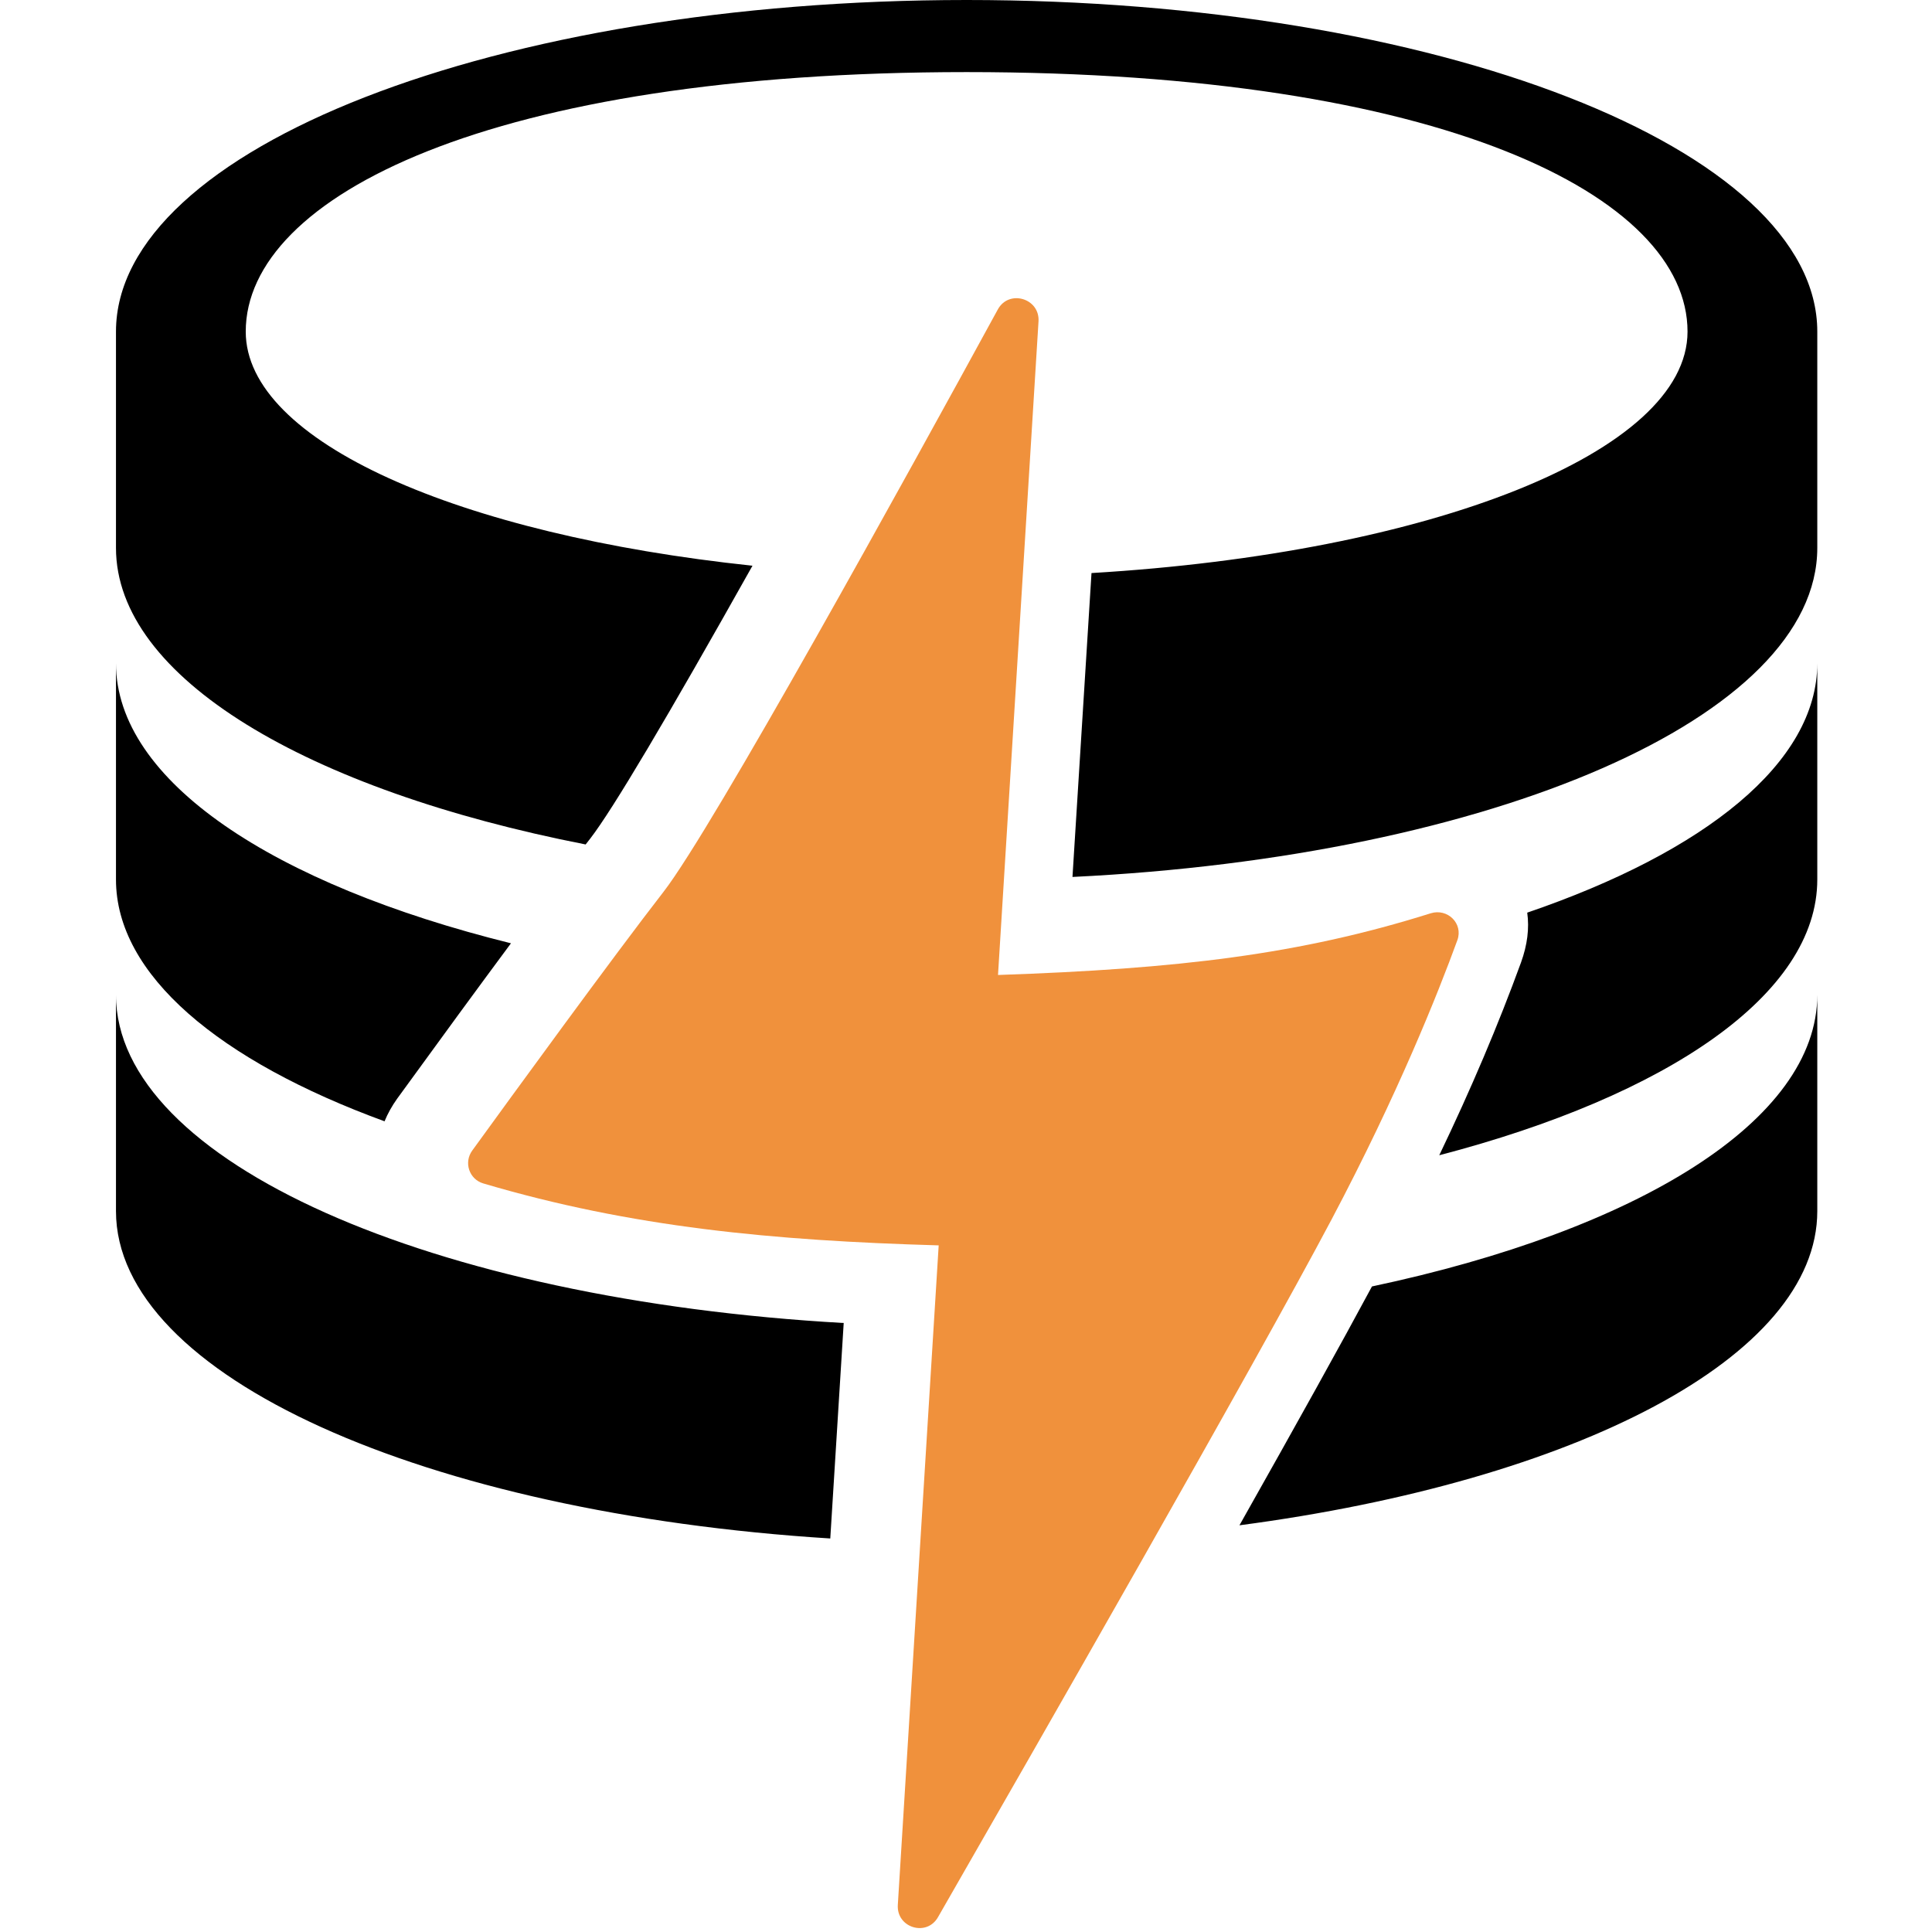
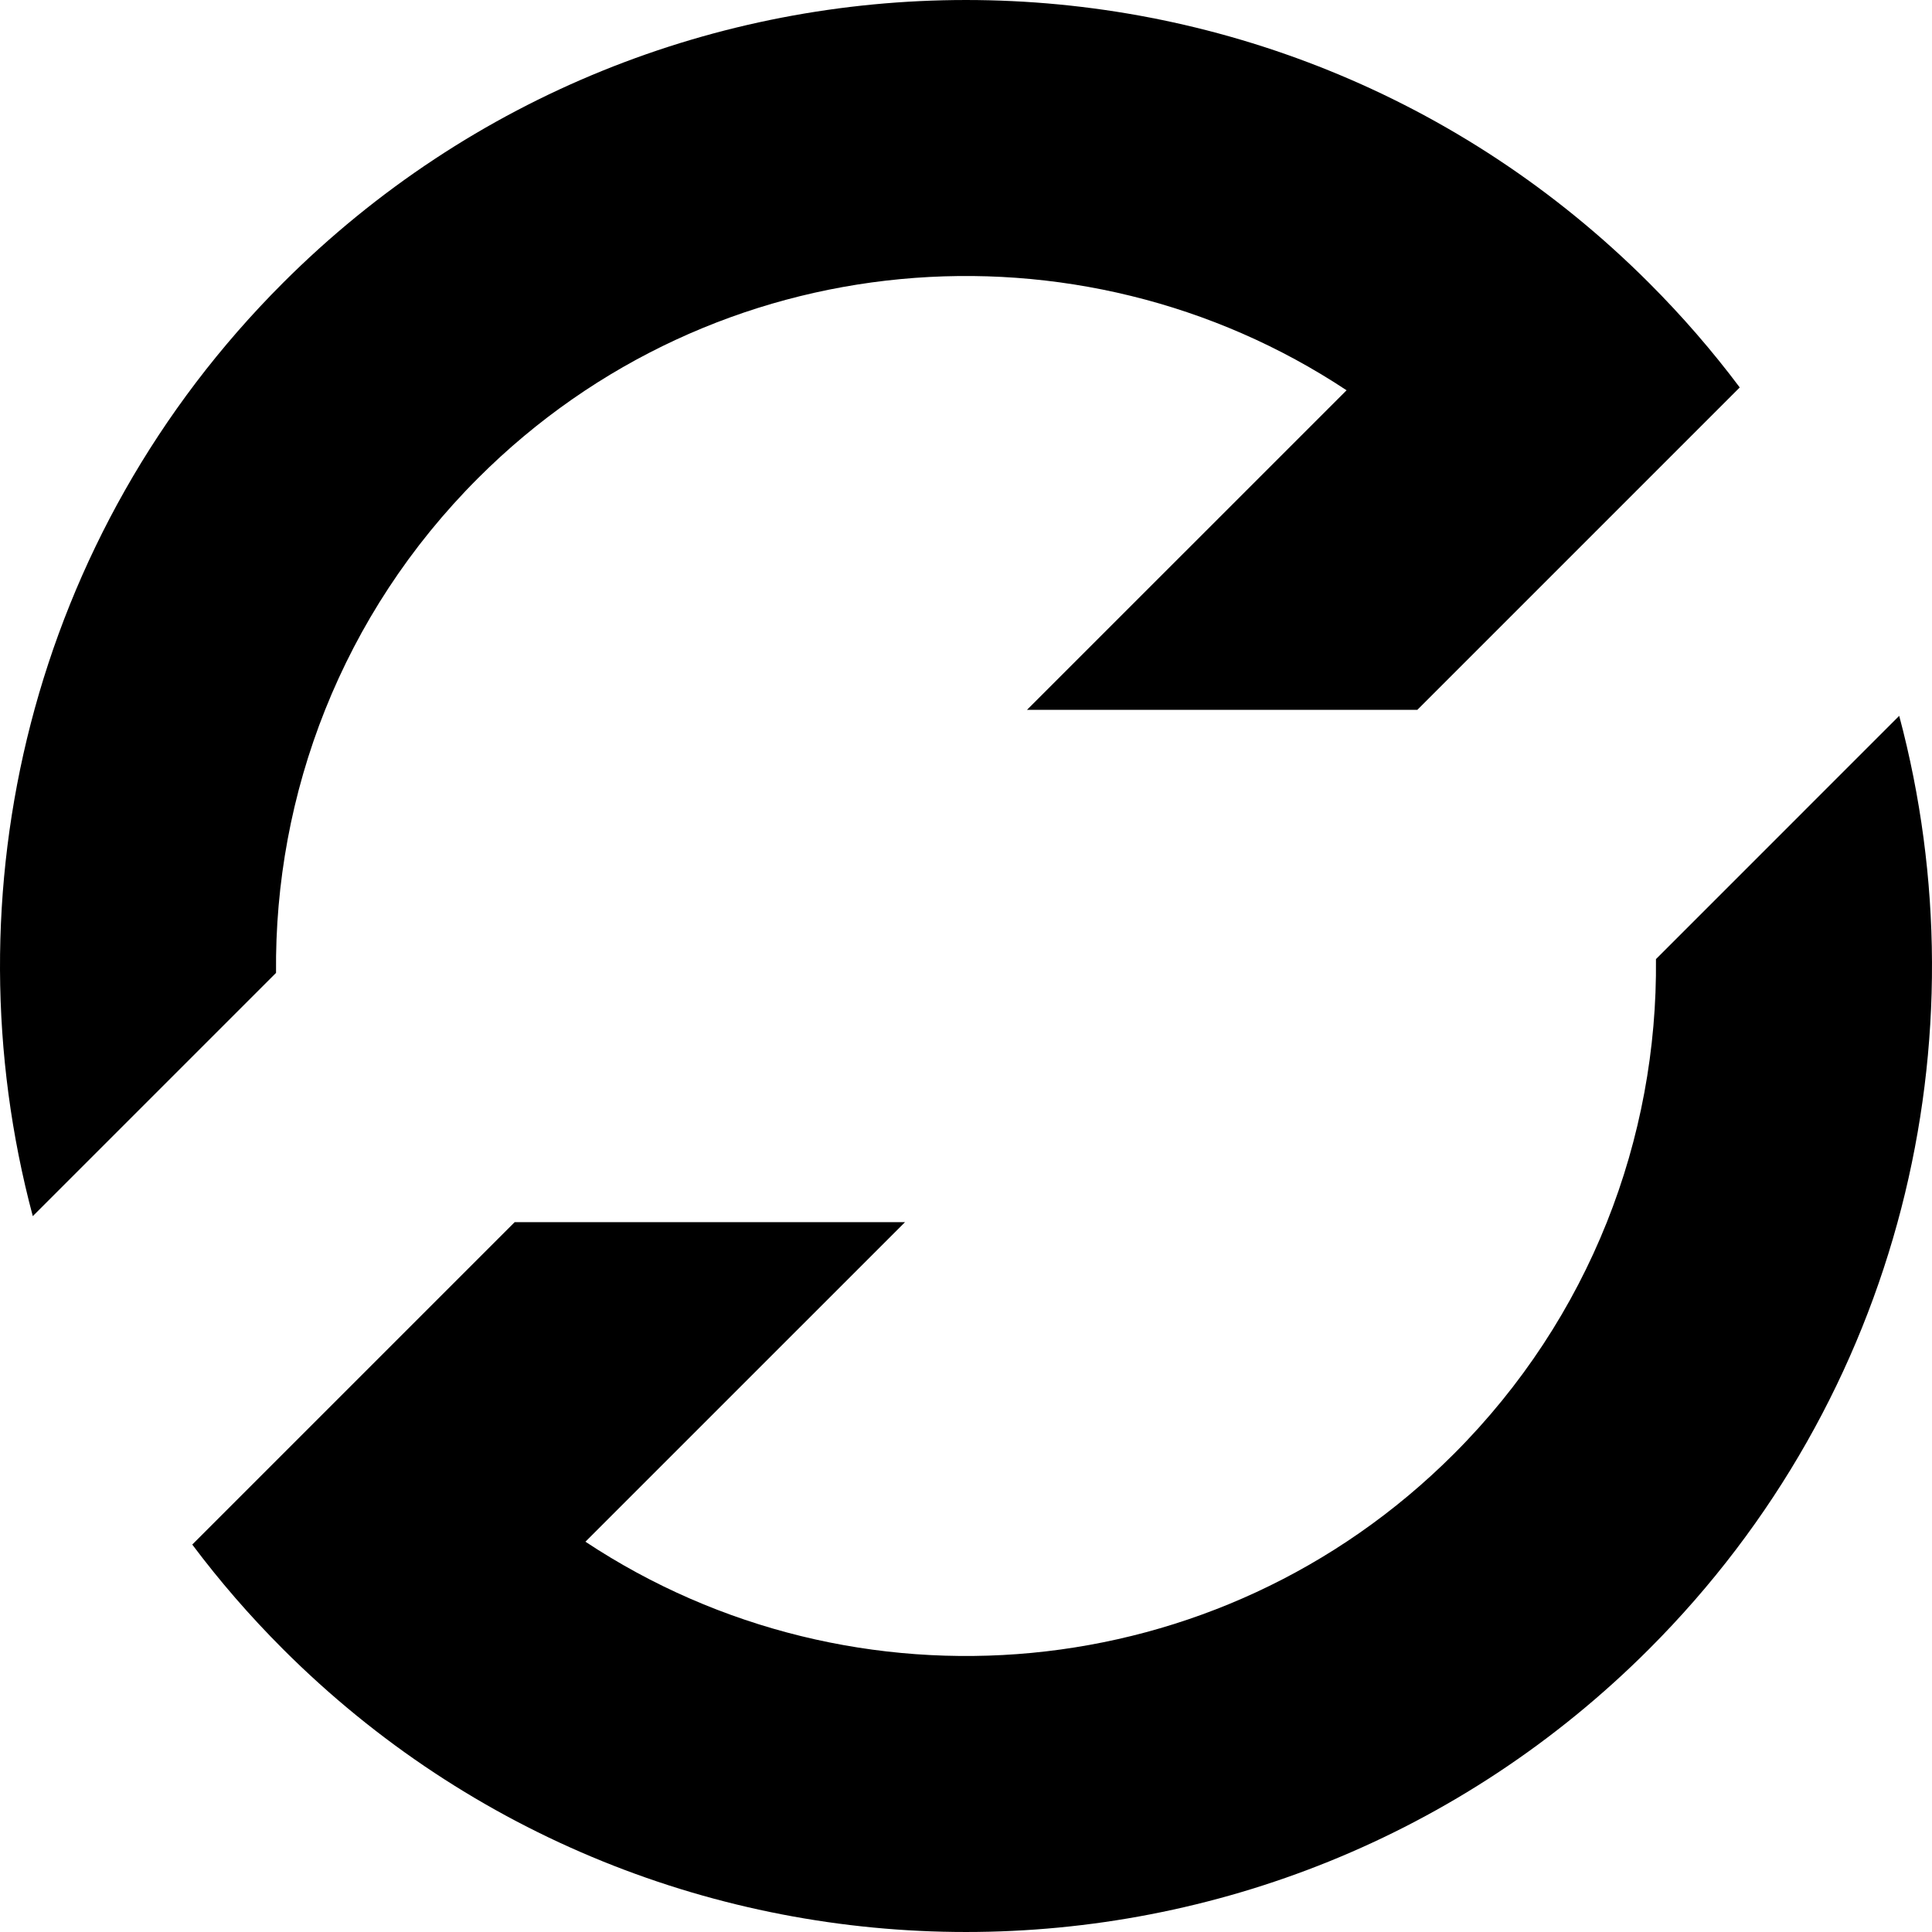
- <svg xmlns="http://www.w3.org/2000/svg" width="268" height="268" viewBox="0 0 268 268" fill="none">
-   <path fill-rule="evenodd" clip-rule="evenodd" d="M117.035 183.523C59.946 180.302 16.088 161.147 16.088 138V168C16.088 190.895 58.995 209.884 115.173 213.412L117.035 183.523ZM171.933 211.583C218.54 205.435 252.088 188.245 252.088 168V138C252.088 155.469 227.108 170.664 190.314 178.452C186.087 186.314 179.96 197.357 171.933 211.583Z" fill="black" />
-   <path fill-rule="evenodd" clip-rule="evenodd" d="M70.879 130.851C37.943 122.69 16.088 108.34 16.088 92V122C16.088 135.228 30.412 147.153 53.343 155.544C53.778 154.477 54.361 153.431 55.092 152.404C61.213 143.972 66.475 136.787 70.879 130.851ZM199.648 160.253C231.269 152.001 252.088 137.948 252.088 122V92C252.088 105.793 236.516 118.167 211.852 126.599C212.157 128.772 211.87 131.074 210.992 133.504C207.836 142.161 204.054 151.077 199.648 160.253Z" fill="black" />
-   <path fill-rule="evenodd" clip-rule="evenodd" d="M252.088 46C252.088 20.595 199.257 0 134.088 0C68.918 0 16.088 20.595 16.088 46V76C16.088 93.999 42.604 109.583 81.239 117.14C81.462 116.853 81.68 116.575 81.892 116.304C84.975 112.309 92.472 99.699 104.382 78.475C63.659 74.173 34.088 61.261 34.088 46C34.088 27.222 68.088 10 134.088 10C200.088 10 234.088 27.222 234.088 46C234.088 62.769 198.382 76.703 151.409 79.492L148.77 121.647C207.011 118.83 252.088 99.467 252.088 76V46Z" fill="black" />
-   <path d="M138.413 42.926C139.954 40.105 144.258 41.376 144.059 44.584L138.441 135.246C163.489 134.389 180.249 132.415 198.452 126.692C200.8 125.954 203.002 128.109 202.159 130.422C199.484 137.766 193.907 151.777 184.712 169.158C174.114 189.192 143.47 242.7 130.108 265.954C128.529 268.703 124.346 267.412 124.542 264.248L130.211 172.754C107.173 172.09 87.578 170.241 67.037 164.16C65.082 163.581 64.308 161.254 65.505 159.603C71.099 151.887 84.994 132.79 92.046 123.702C98.856 114.927 125.854 65.926 138.413 42.926Z" fill="#F0913C" />
+ <svg xmlns="http://www.w3.org/2000/svg" width="112" height="112" viewBox="0 0 112 112" fill="none">
+   <path d="M33.938 89.375C49.469 99.665 70.601 97.968 84.284 84.284C92.197 76.372 96.101 65.97 95.998 55.6L110.099 41.498C115.089 60.181 110.255 80.941 95.598 95.598C73.729 117.467 38.271 117.467 16.402 95.598C14.481 93.677 12.729 91.652 11.146 89.54L29.837 70.849H52.465L33.938 89.375Z" fill="black" />
+   <path d="M16.402 16.402C1.745 31.059 -3.089 51.819 1.901 70.501L16.002 56.4C15.899 46.03 19.803 35.628 27.716 27.716C41.399 14.032 62.531 12.335 78.062 22.625L59.535 41.151H82.163L100.854 22.46C99.271 20.348 97.519 18.323 95.598 16.402C73.729 -5.467 38.271 -5.467 16.402 16.402Z" fill="black" />
</svg>
